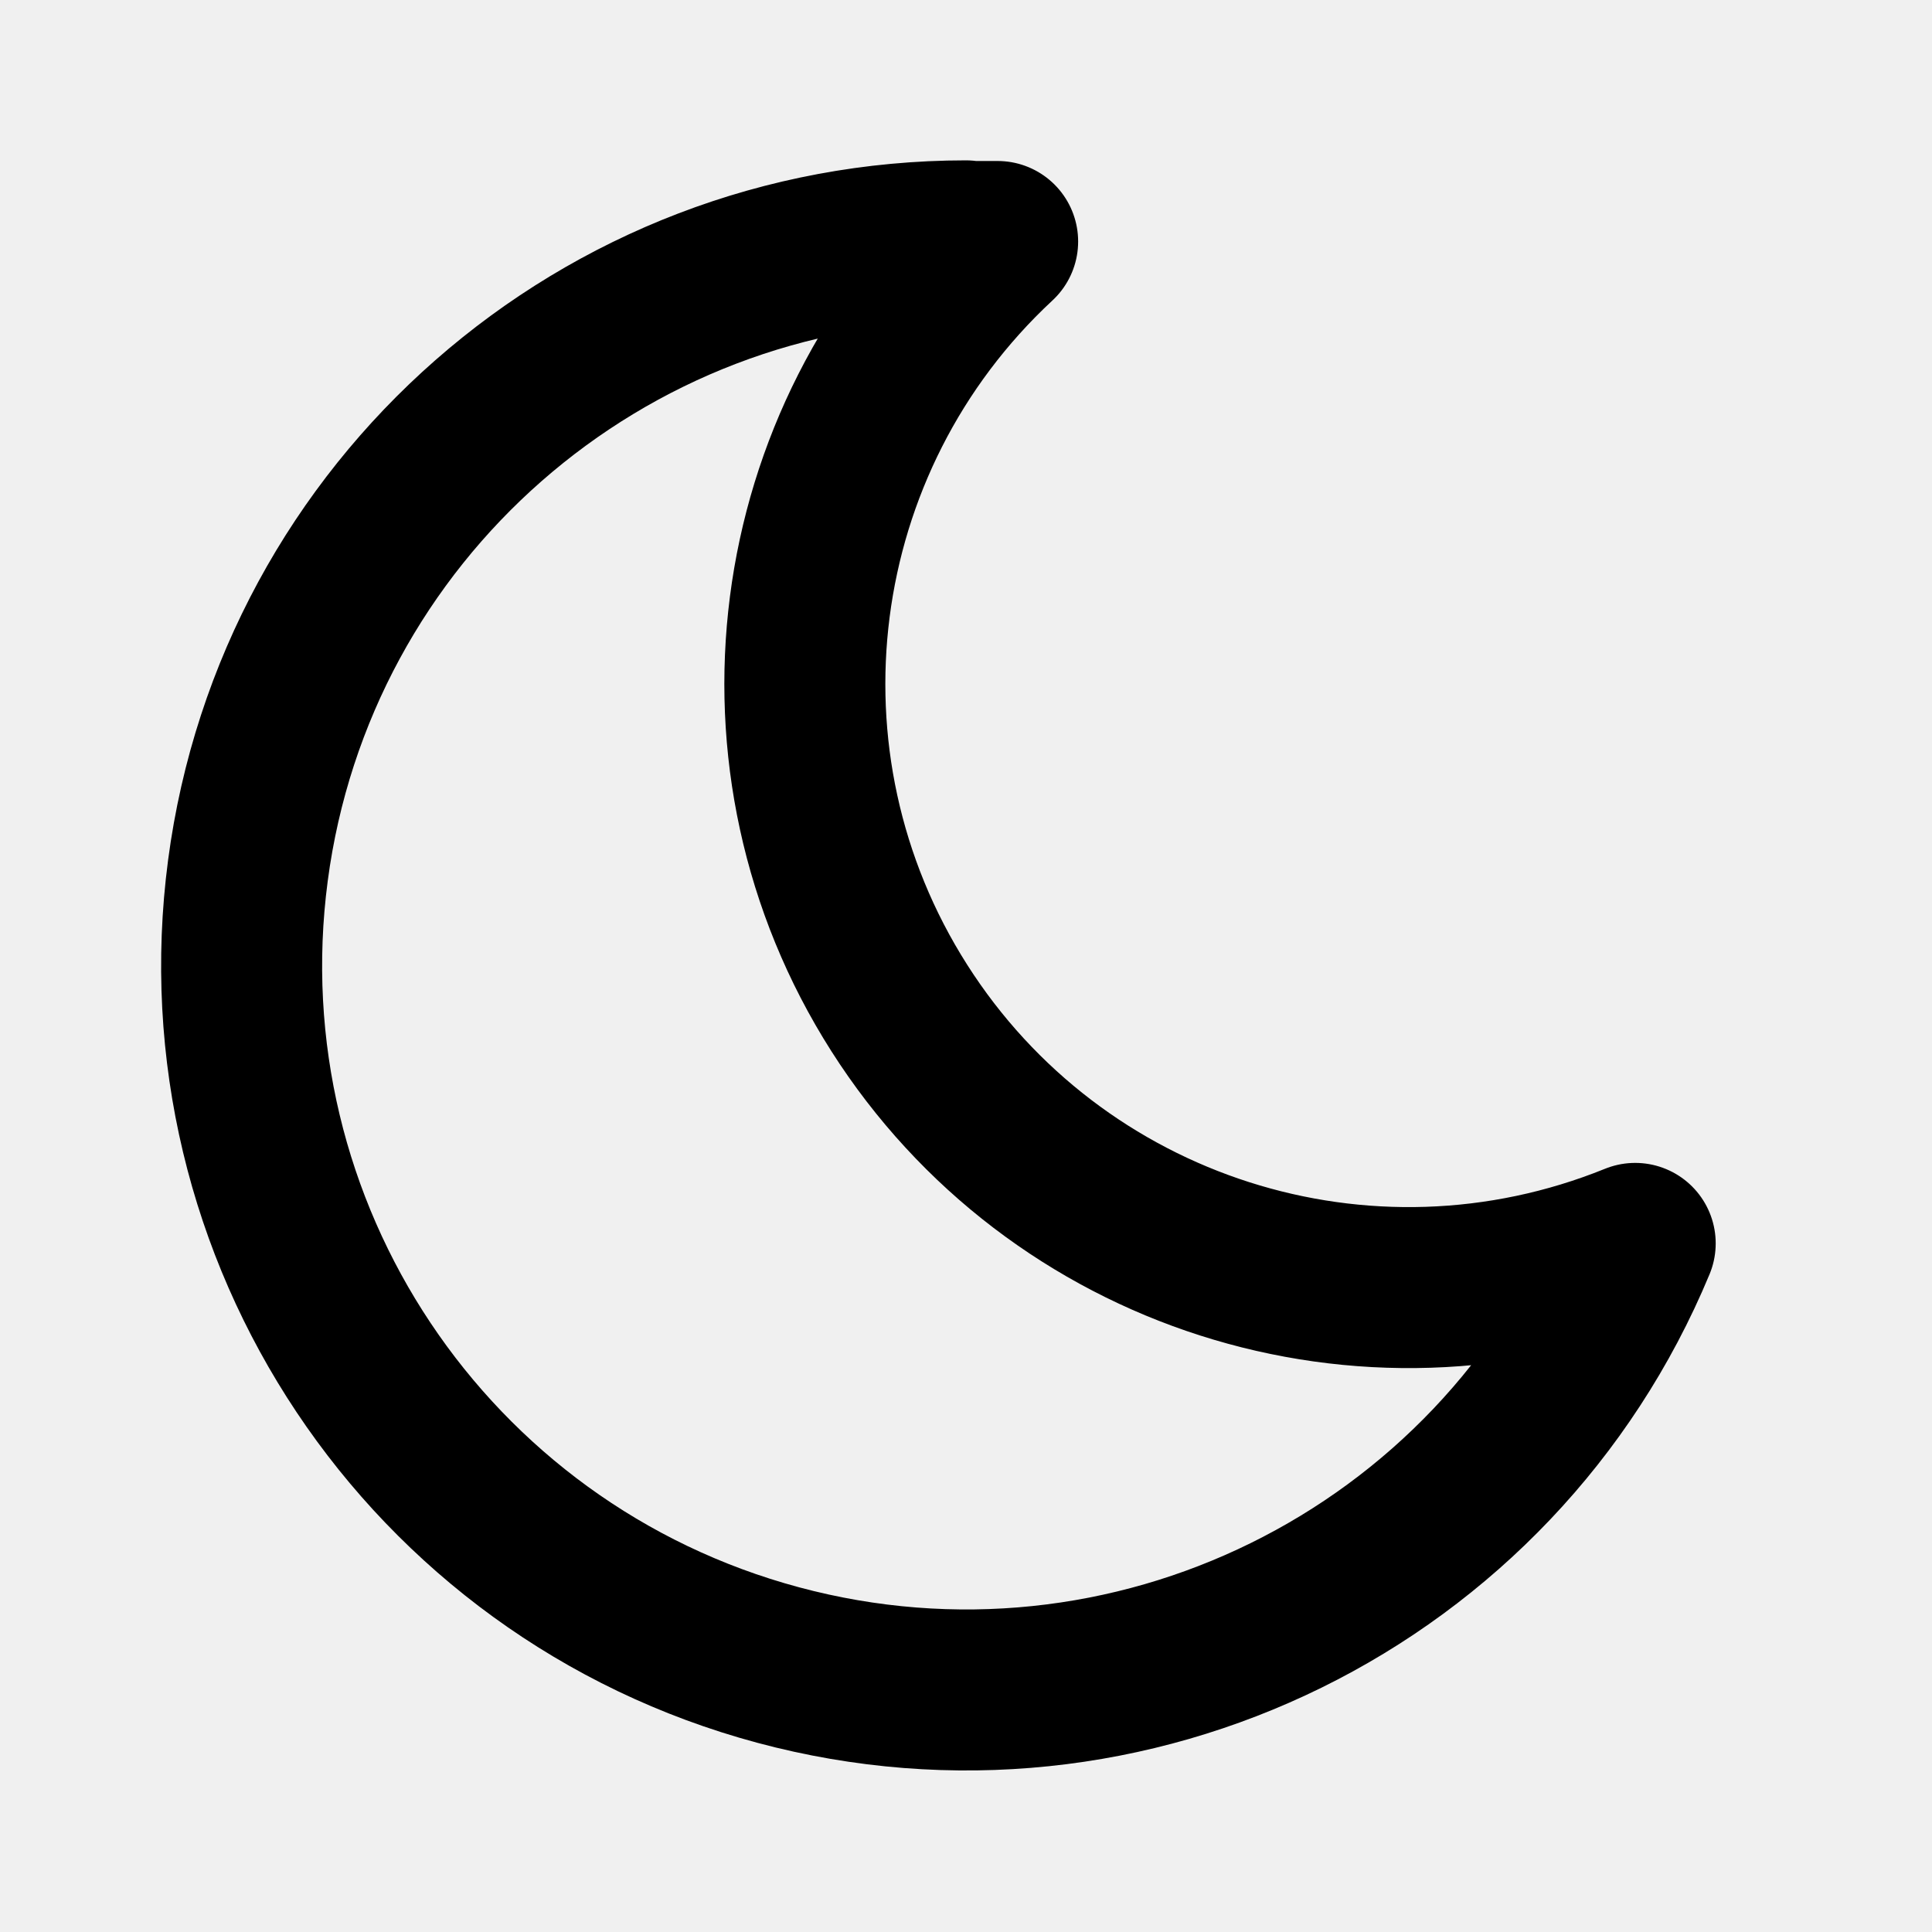
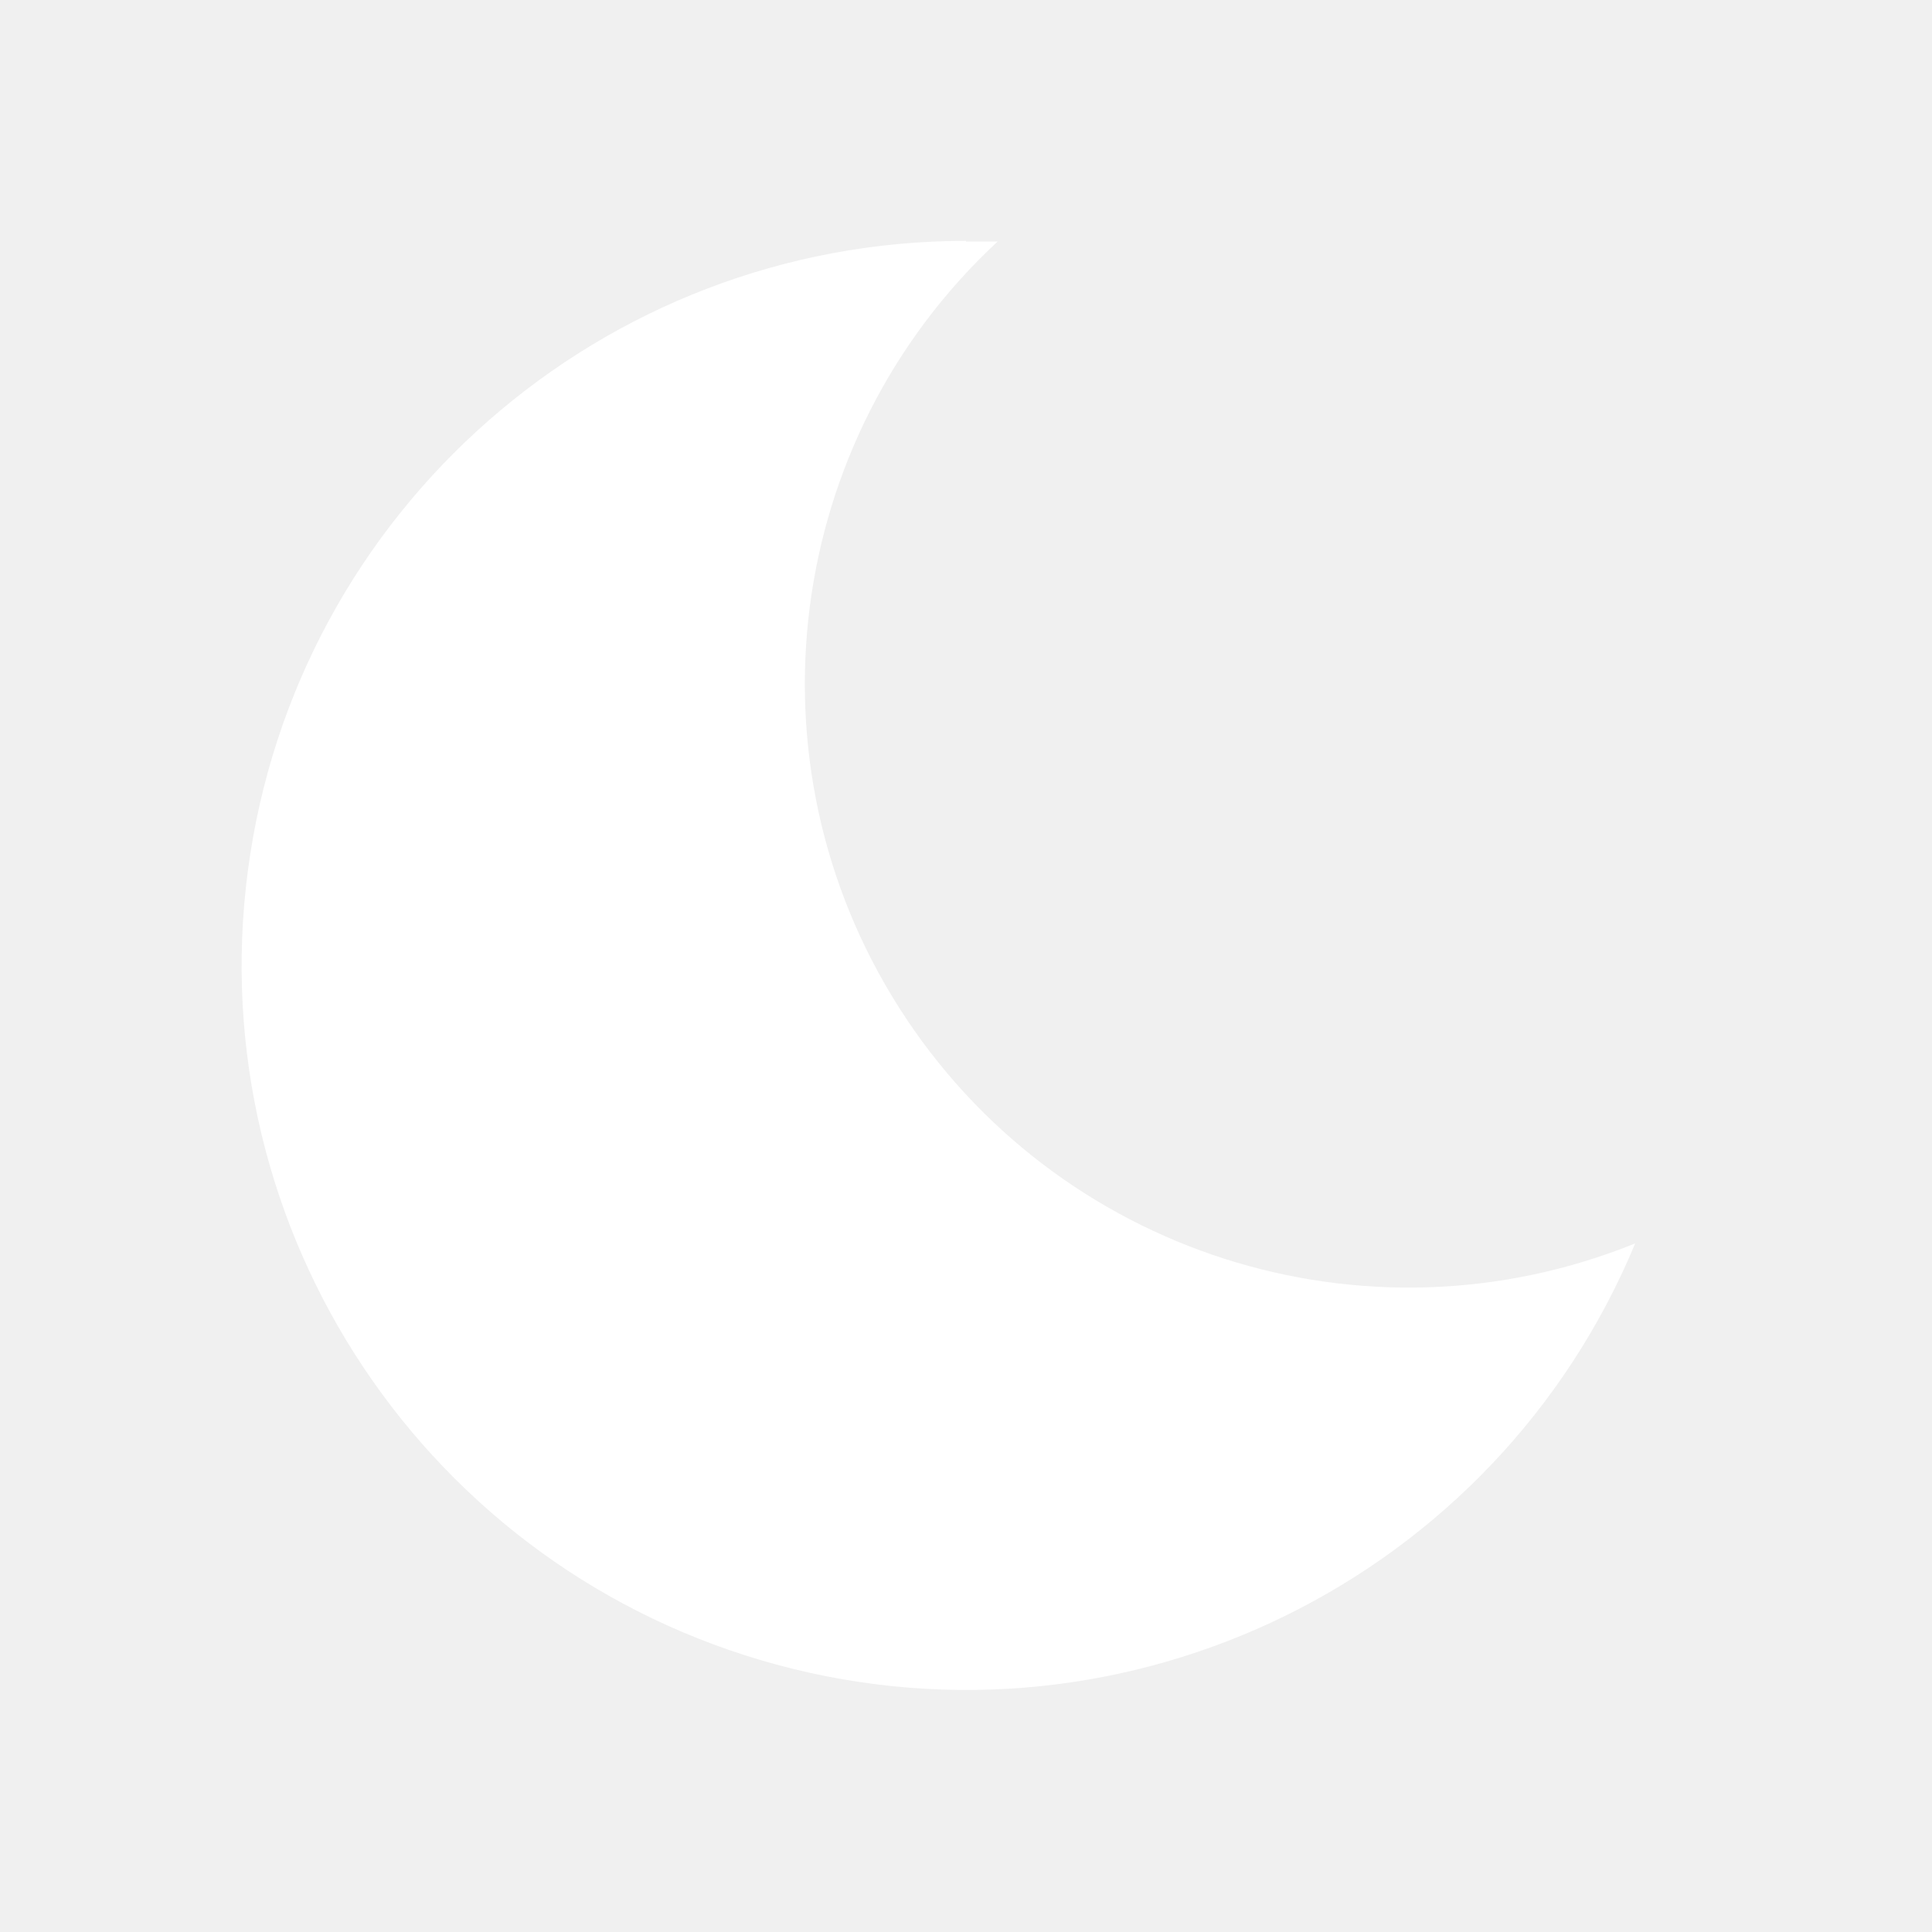
- <svg xmlns="http://www.w3.org/2000/svg" class="icon icon-tabler icon-tabler-moon" width="24" height="24" viewBox="0 0 24 24" stroke-width="2" stroke="currentColor" fill="none" stroke-linecap="round" stroke-linejoin="round">
+ <svg xmlns="http://www.w3.org/2000/svg" class="icon icon-tabler icon-tabler-moon" width="18" height="18" viewBox="0 0 24 24" fill="white" stroke-linecap="round" stroke-linejoin="round">
  <path stroke="none" d="M0 0h24v24H0z" fill="none" />
  <path d="M12 3c.132 0 .263 0 .393 0a7.5 7.5 0 0 0 7.92 12.446a9 9 0 1 1 -8.313 -12.454z" />
</svg>
